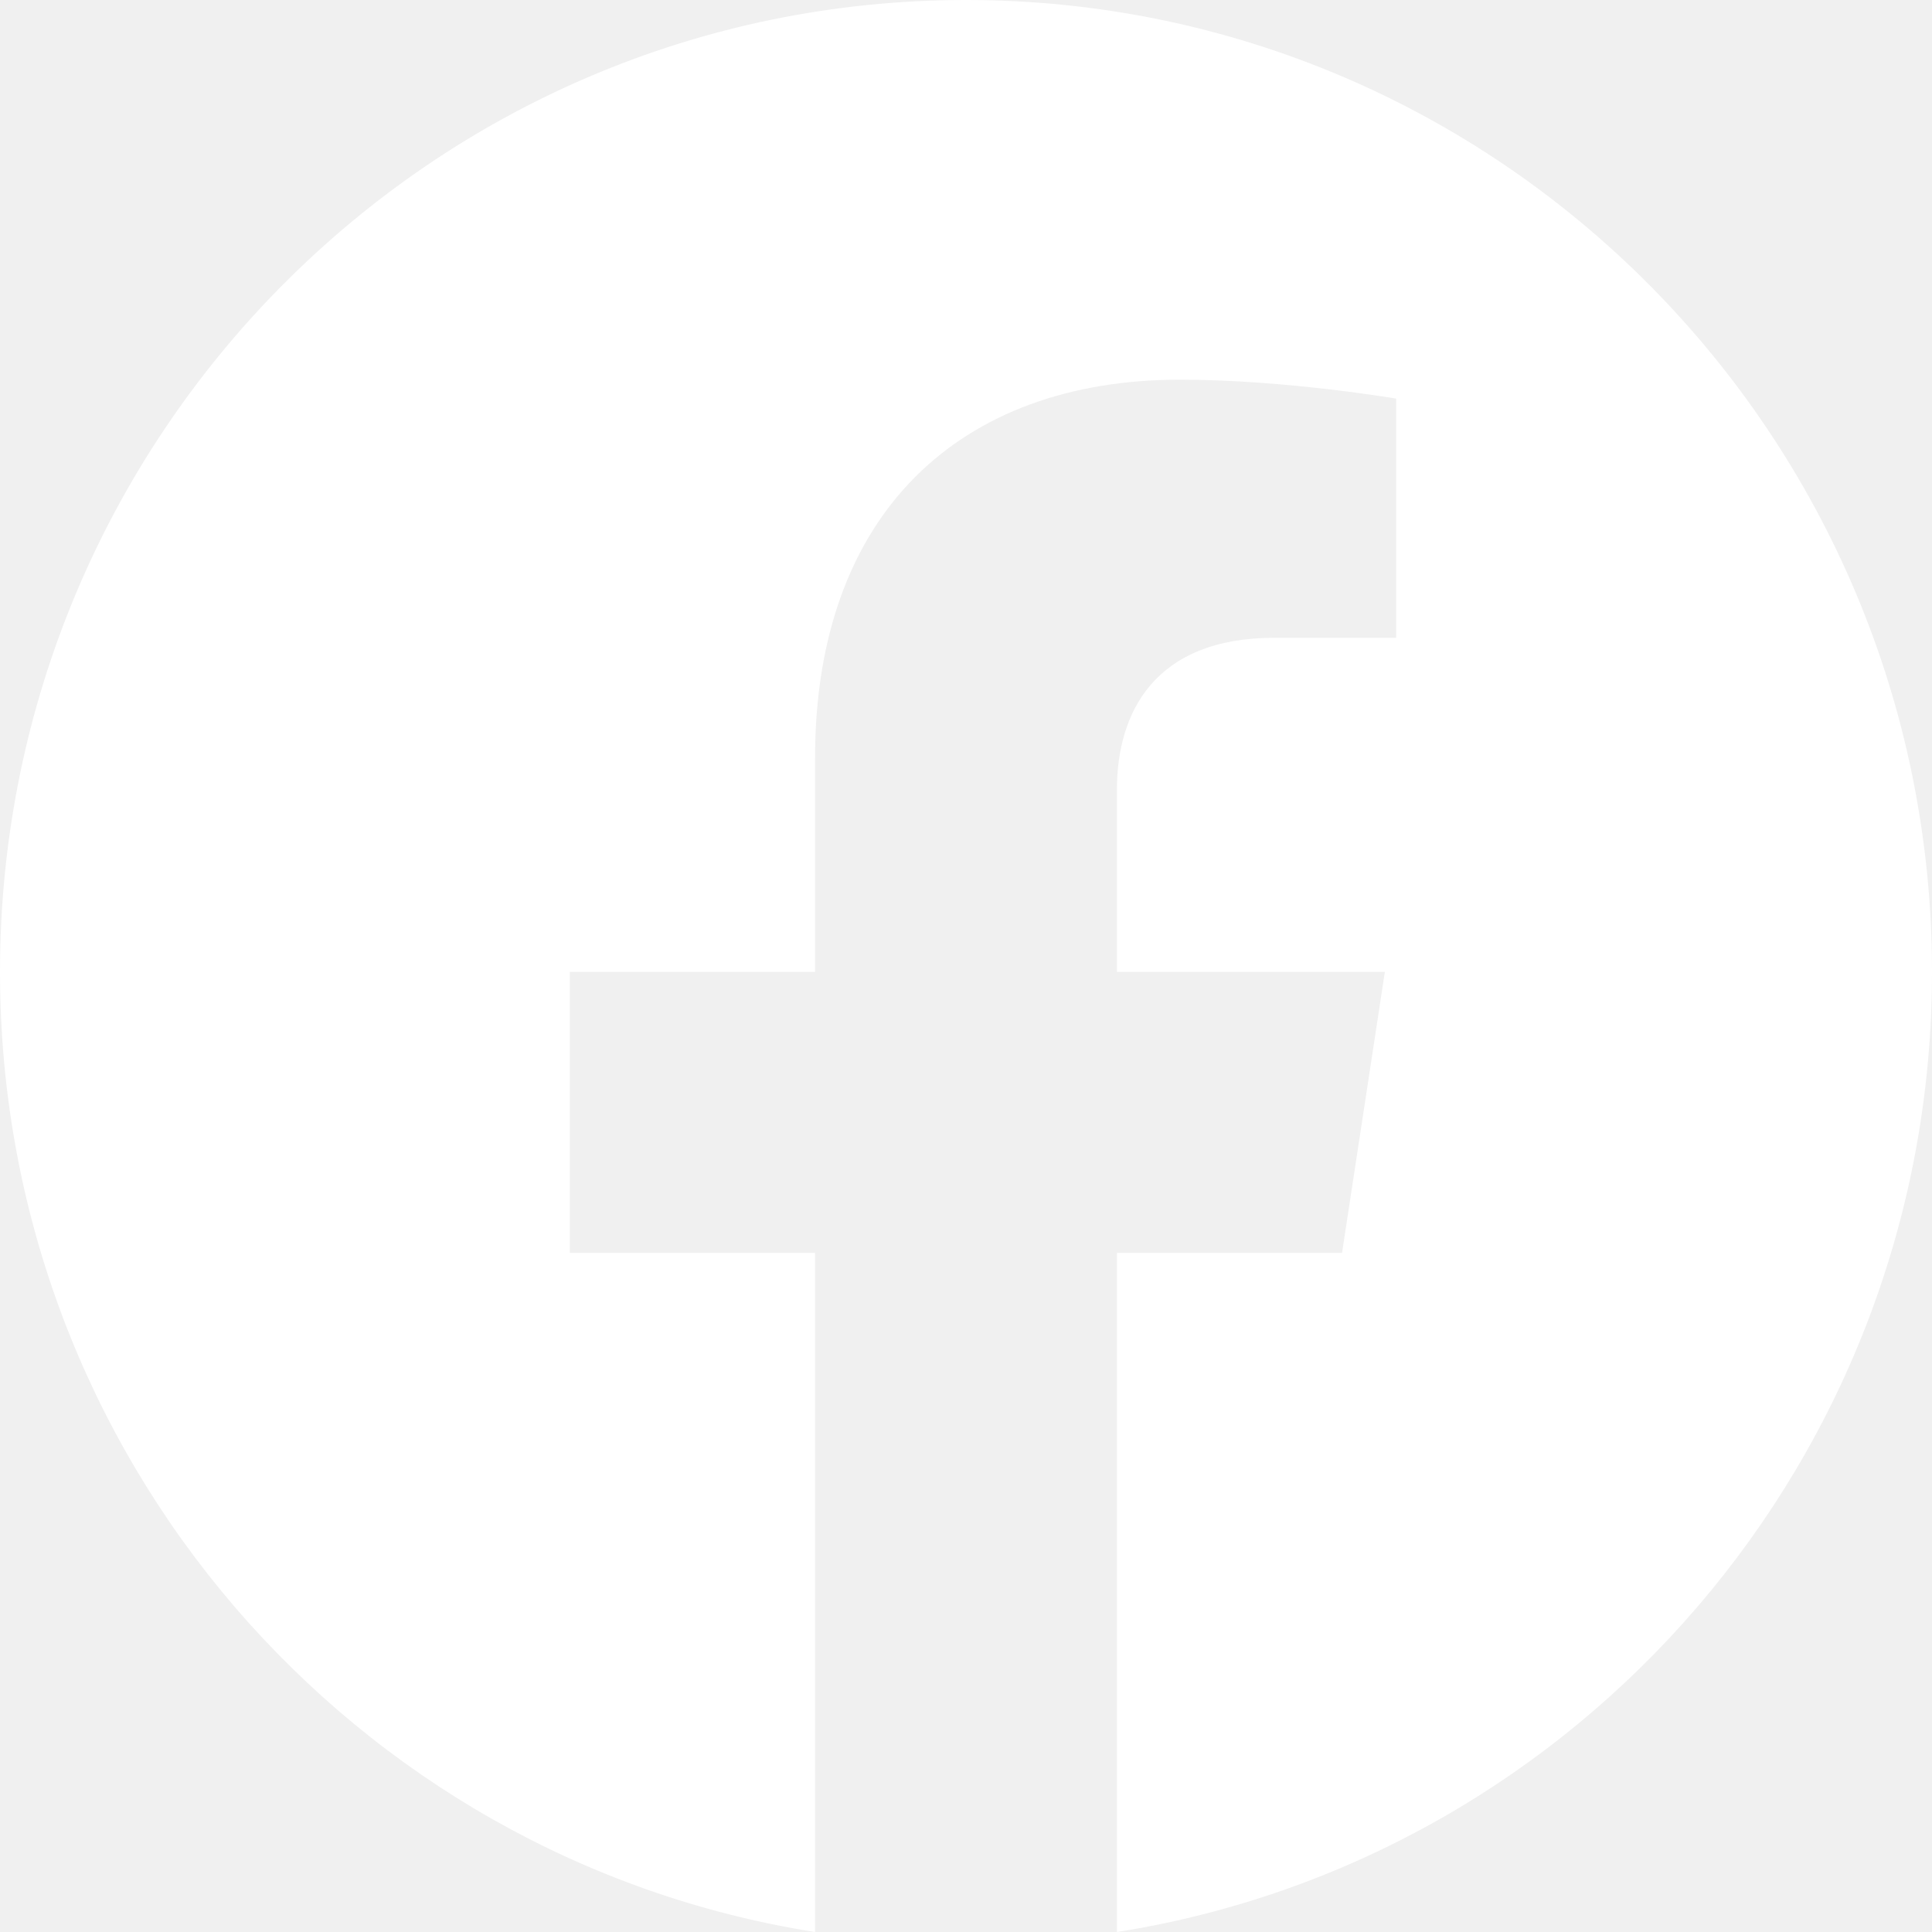
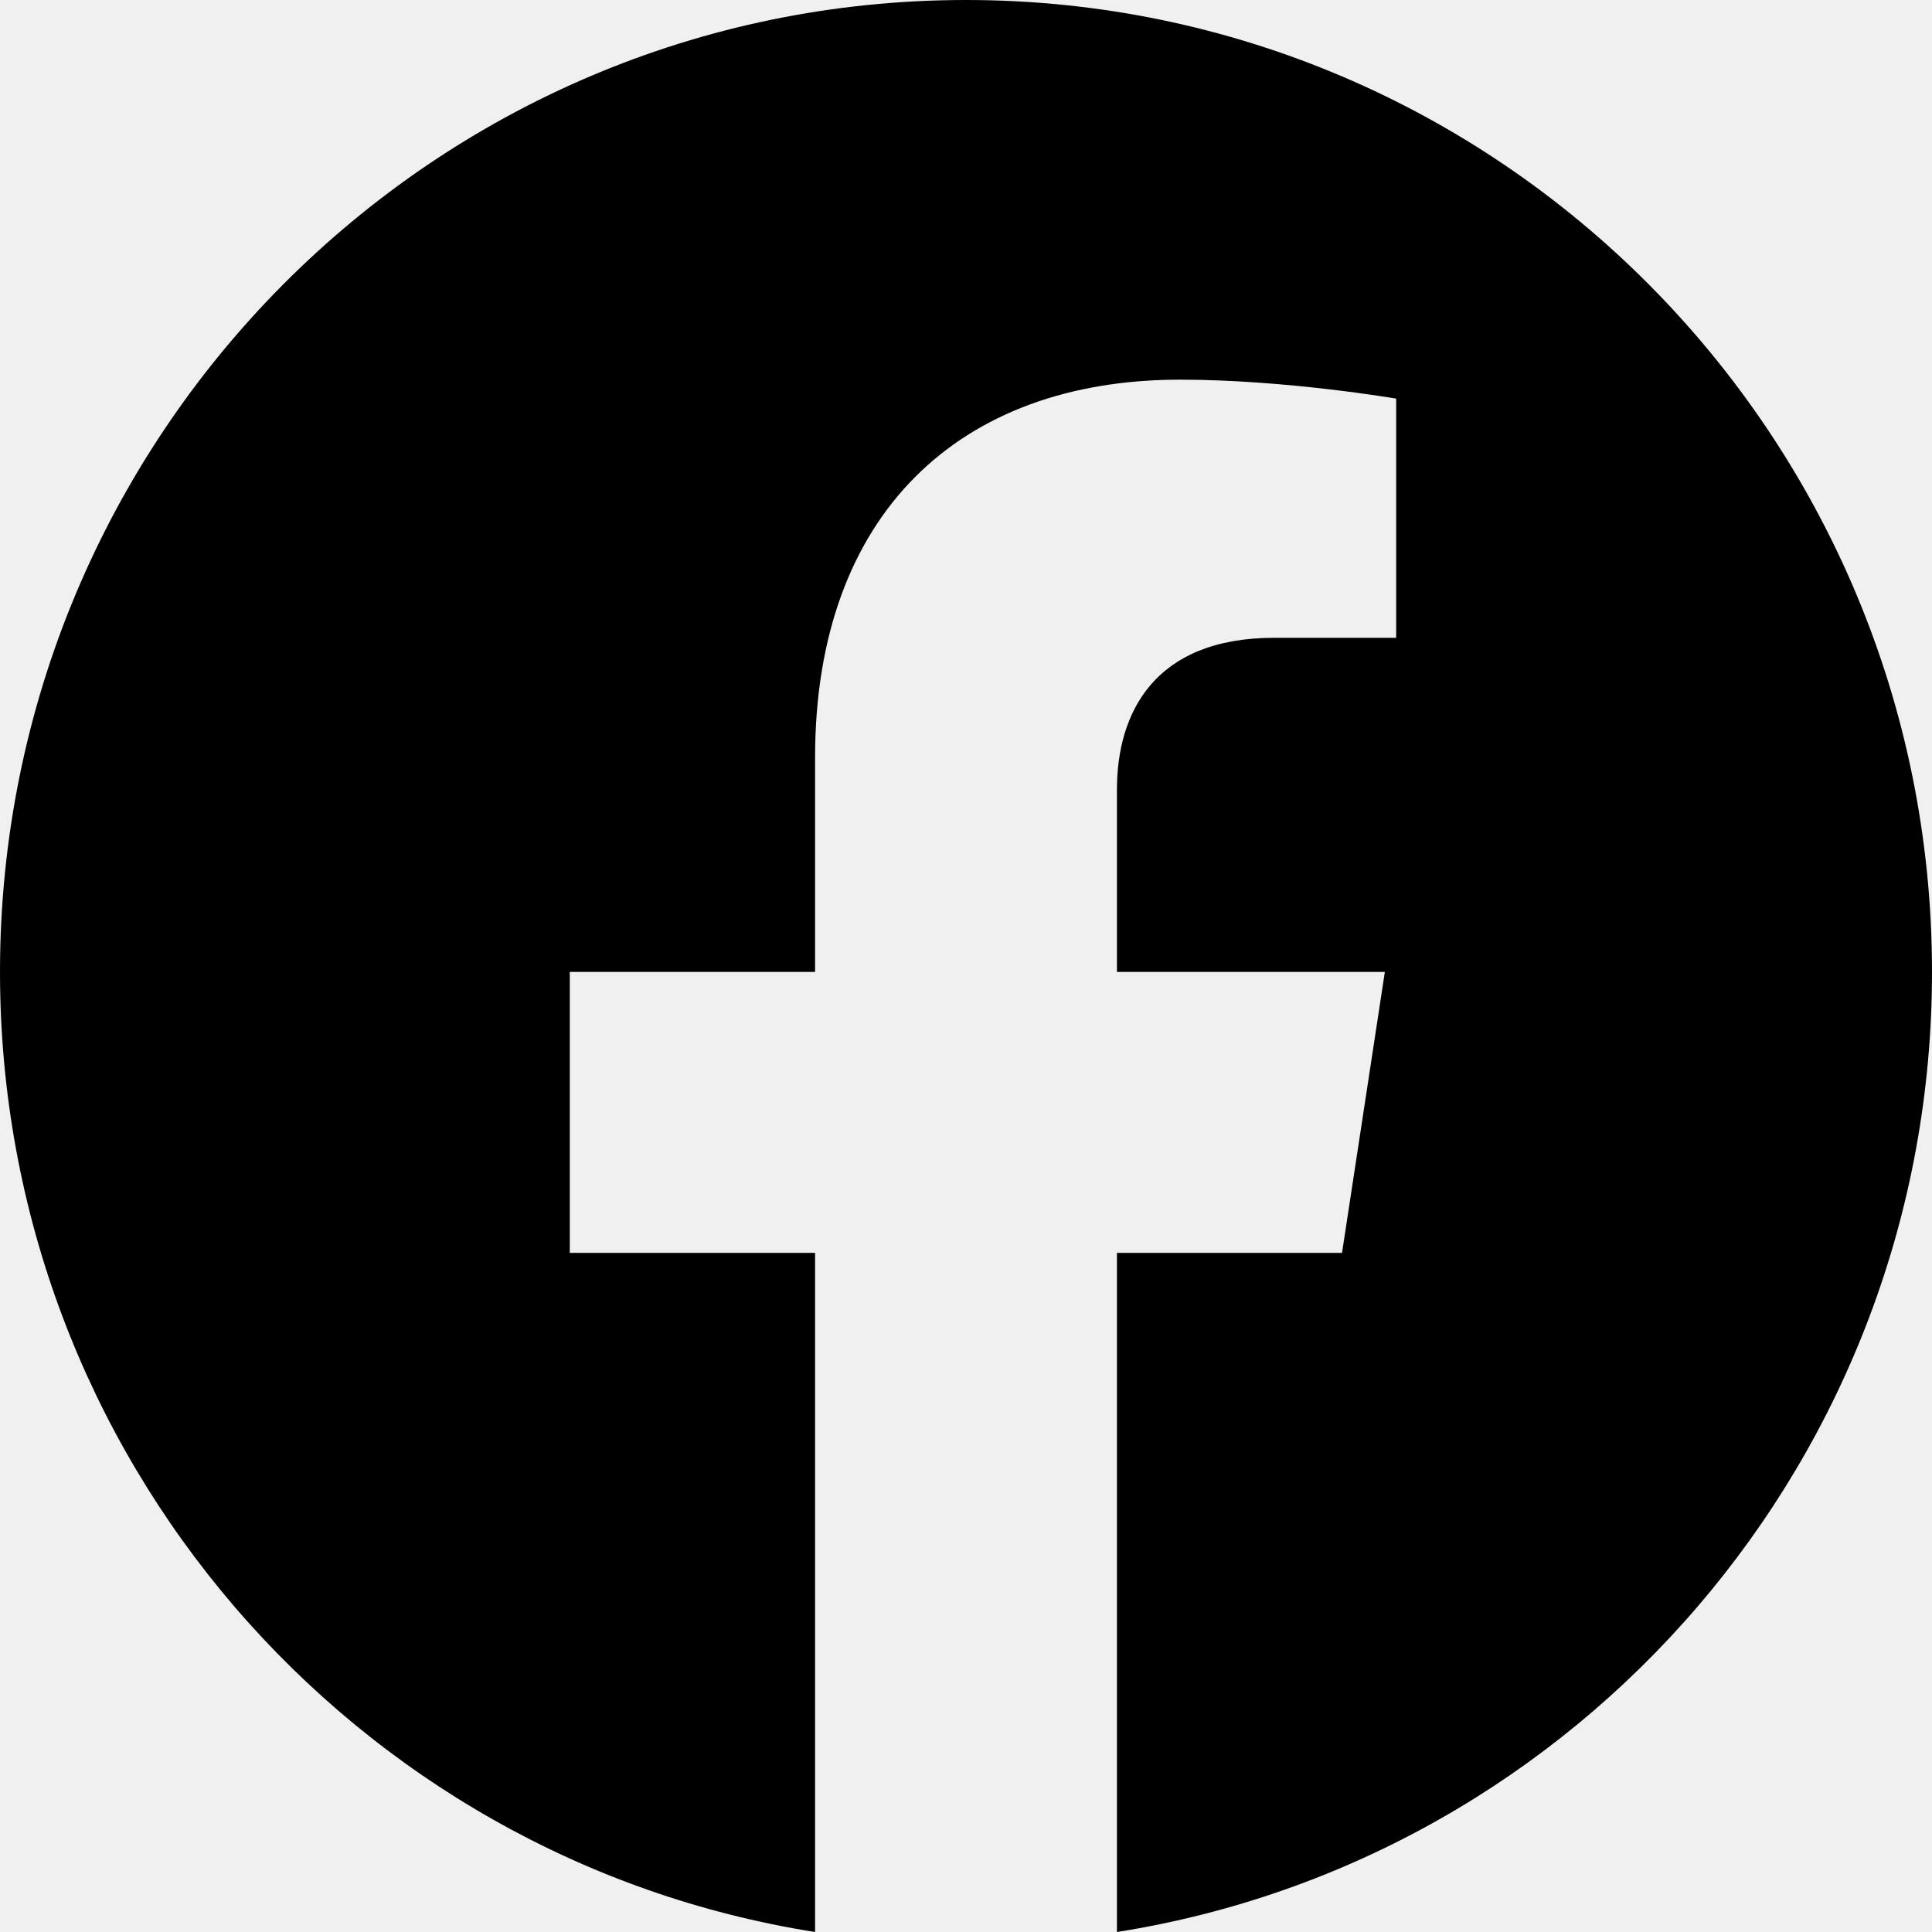
- <svg xmlns="http://www.w3.org/2000/svg" width="25" height="25" fill="none">
-   <path d="M25 12.576C25 5.631 19.404 0 12.5 0S0 5.63 0 12.576C0 18.853 4.571 24.056 10.547 25v-8.788H7.373v-3.636h3.174v-2.77c0-3.152 1.866-4.893 4.721-4.893 1.367 0 2.798.245 2.798.245v3.095H16.49c-1.552 0-2.037.97-2.037 1.965v2.358h3.467l-.554 3.636h-2.913V25C20.43 24.056 25 18.854 25 12.576Z" fill="#fff" />
+ <svg xmlns="http://www.w3.org/2000/svg" width="49" height="49" viewBox="0 0 49 49" fill="none">
+   <path d="M49 24.65C49 11.036 38.031 0 24.5 0C10.969 0 0 11.036 0 24.65C0 36.953 8.959 47.151 20.672 49V31.775H14.451V24.65H20.672V19.219C20.672 13.041 24.33 9.629 29.926 9.629C32.606 9.629 35.41 10.11 35.41 10.11V16.176H32.321C29.277 16.176 28.328 18.077 28.328 20.028V24.65H35.123L34.037 31.775H28.328V49C40.041 47.151 49 36.953 49 24.65Z" fill="black" />
</svg>
